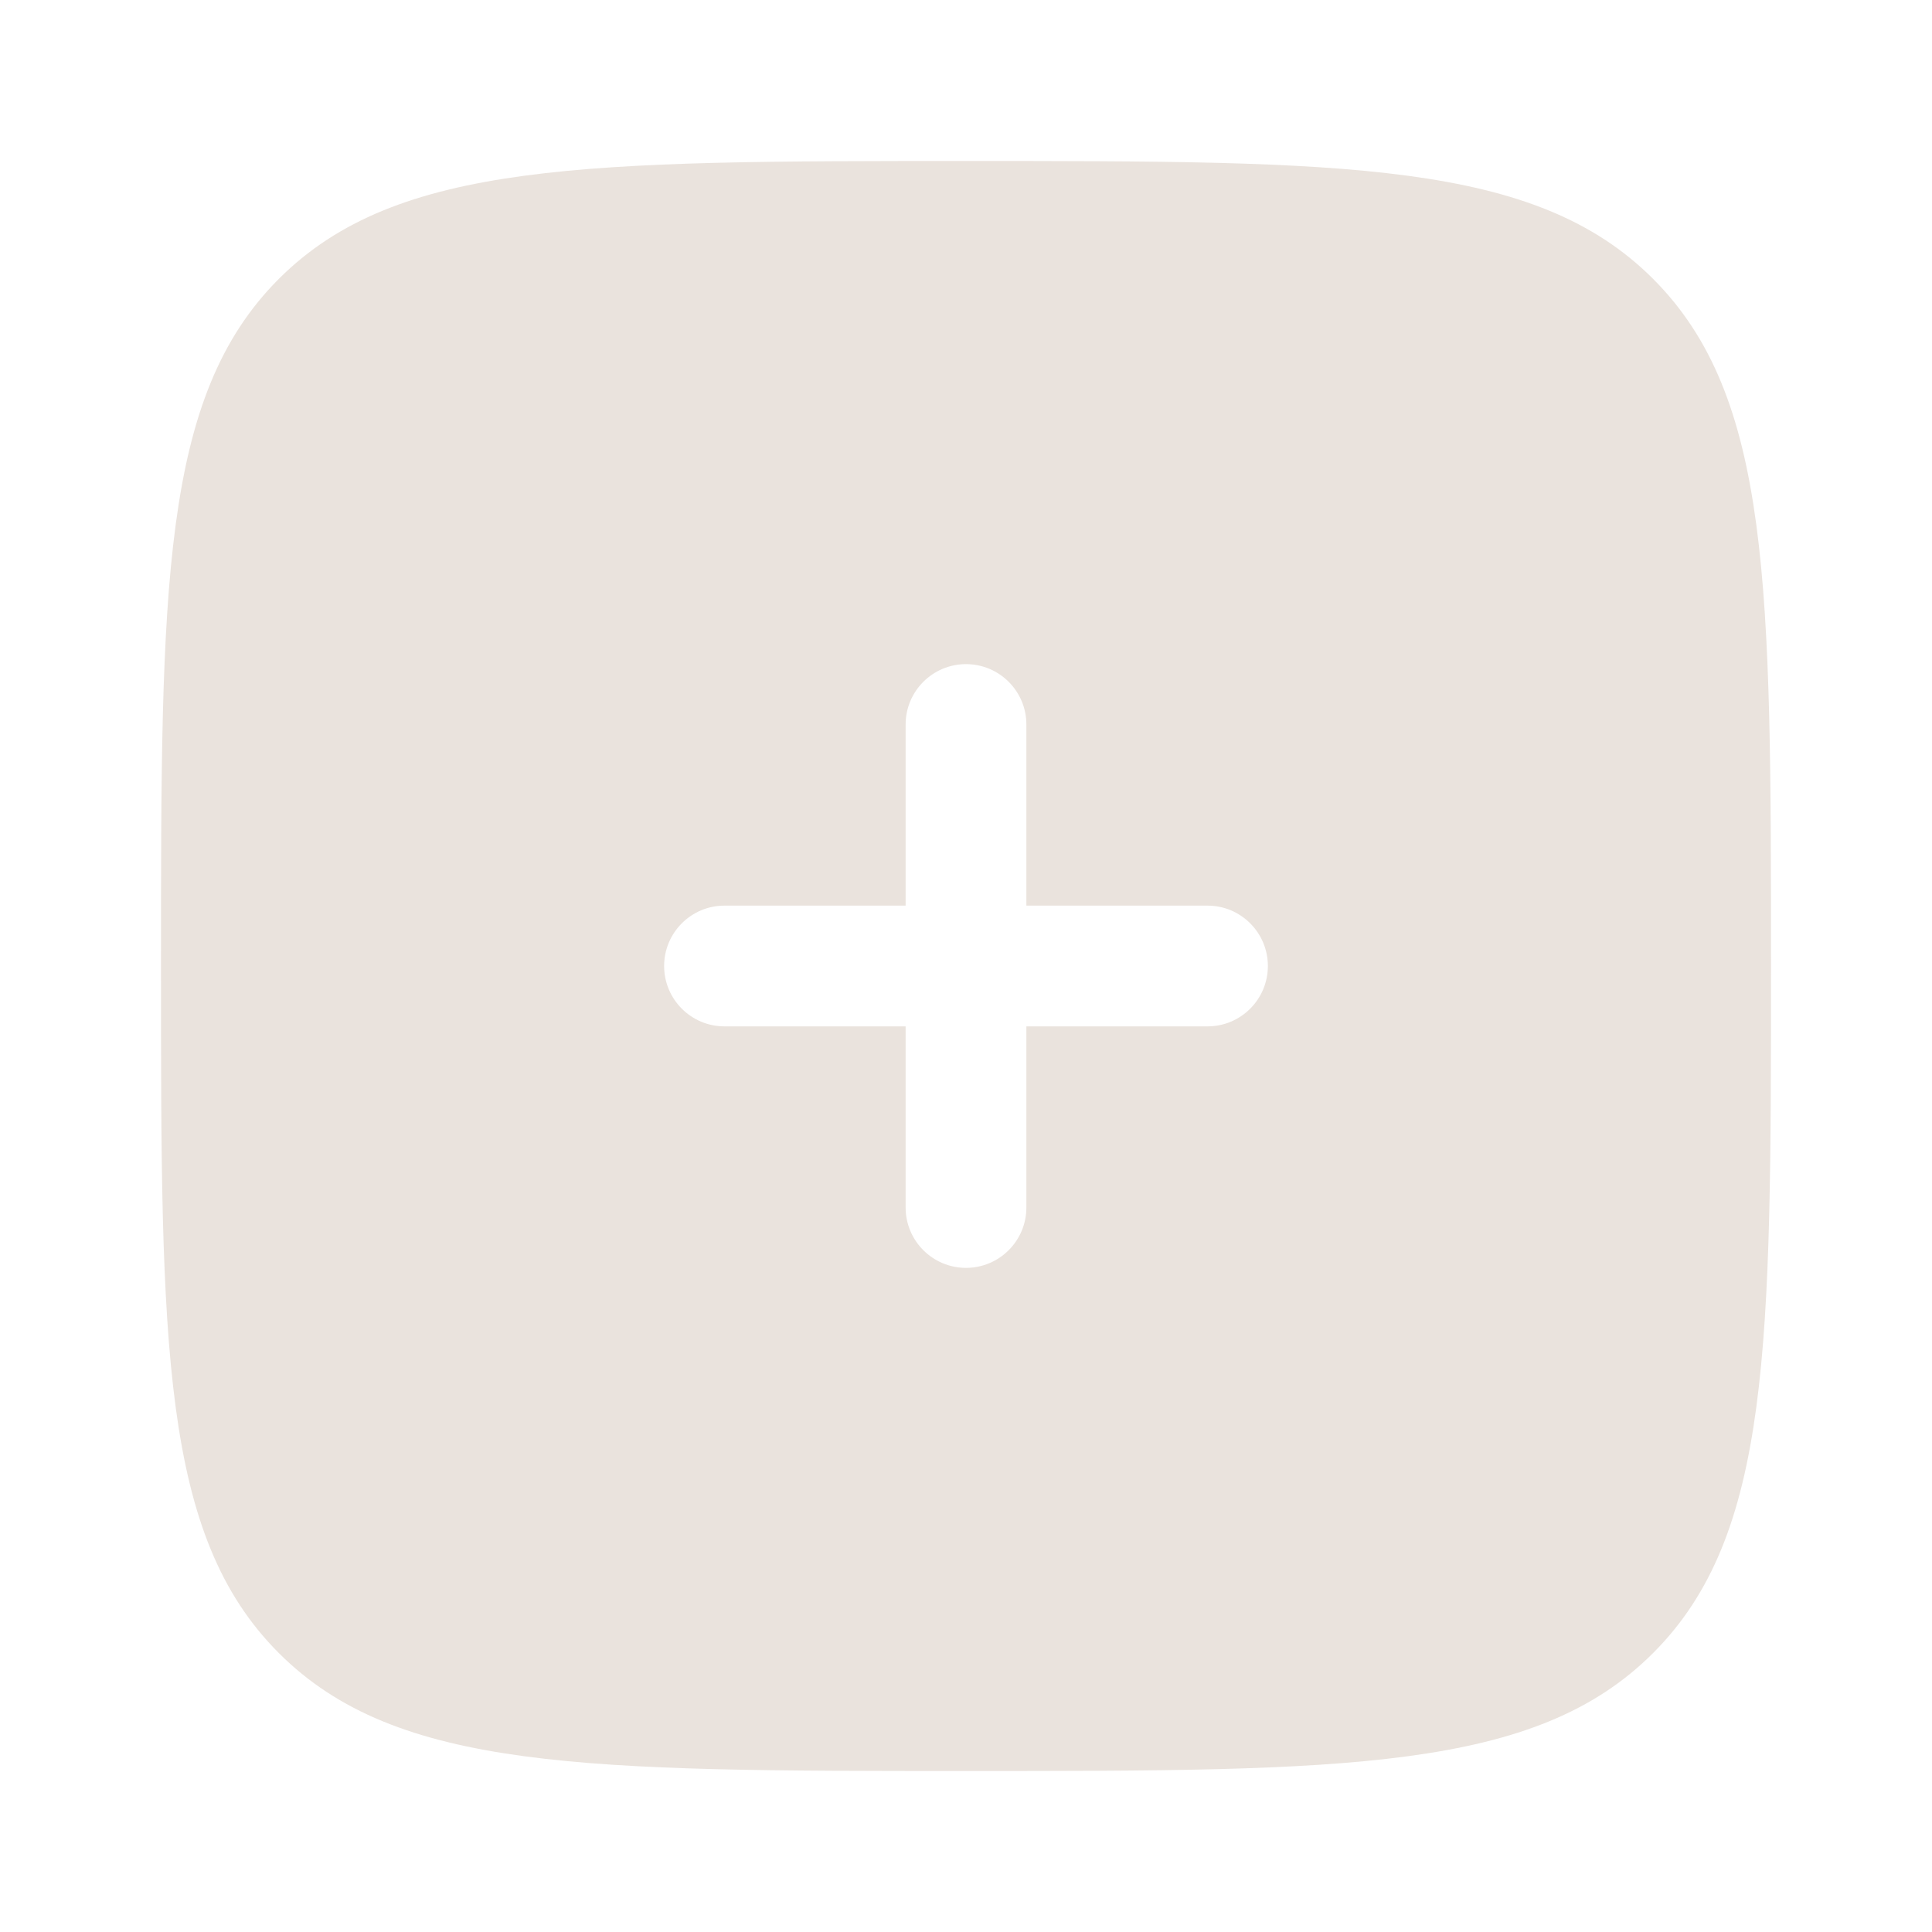
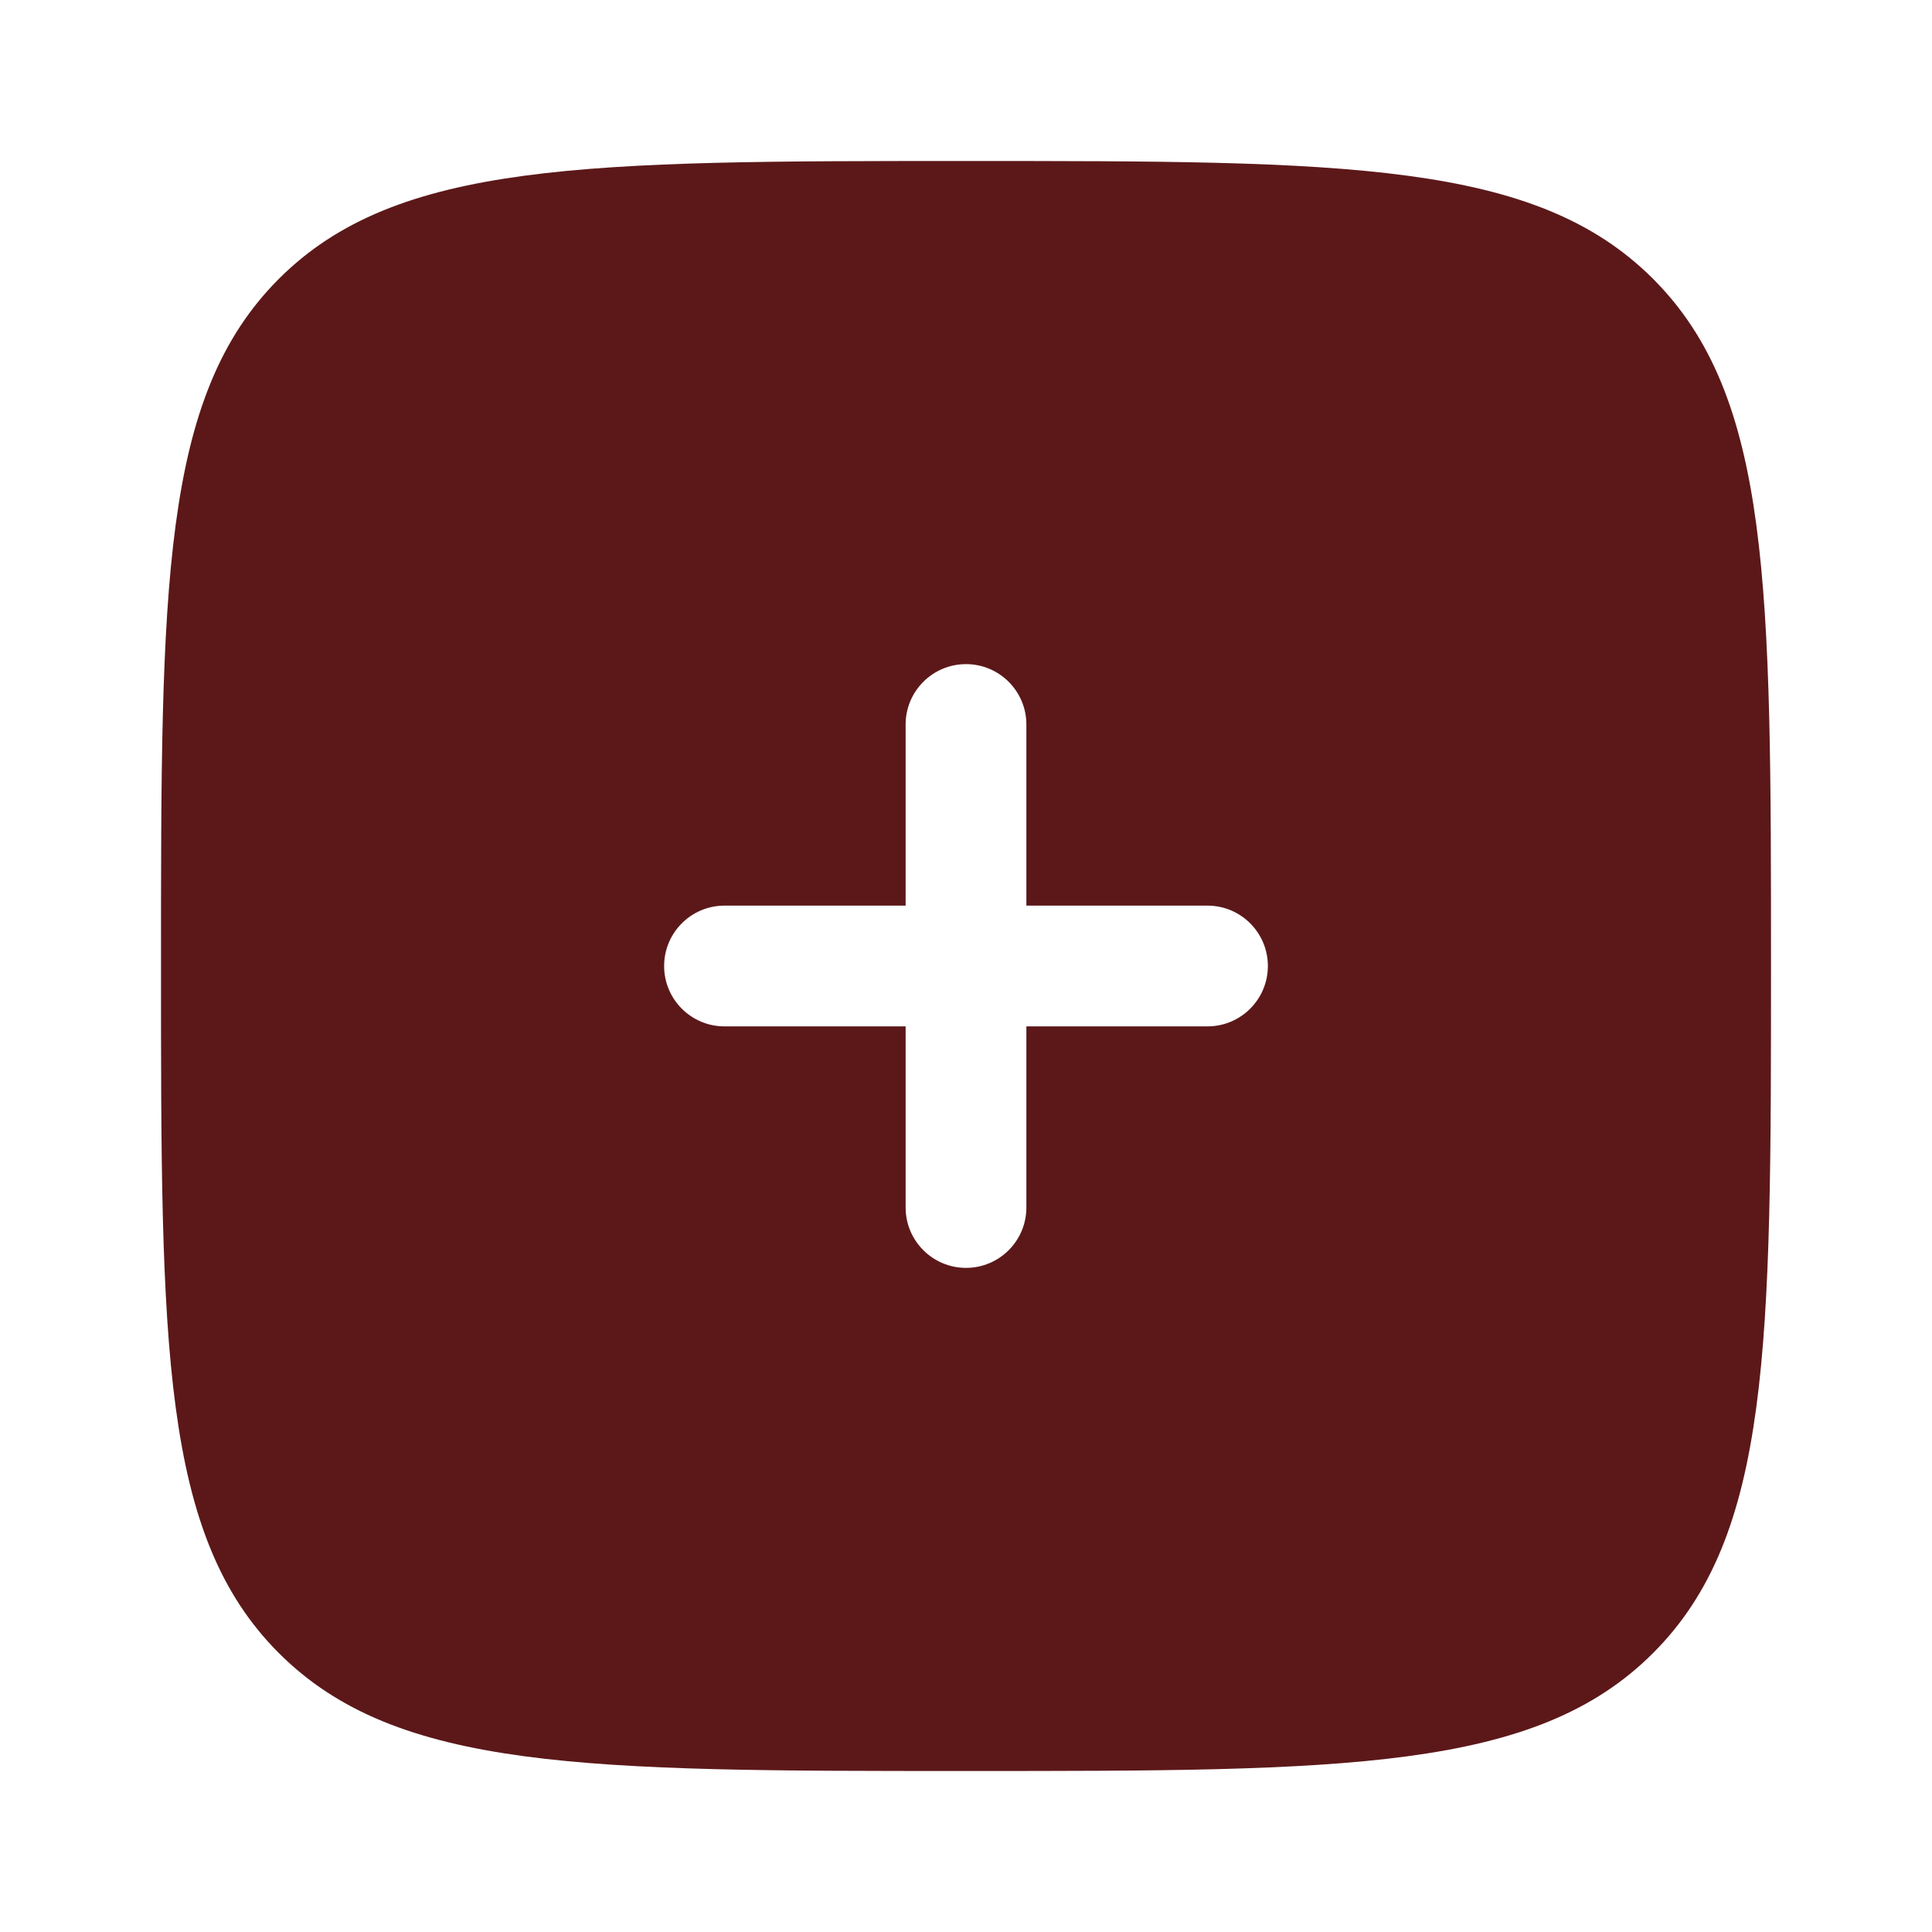
<svg xmlns="http://www.w3.org/2000/svg" width="256px" height="256px" viewBox="0 0 24 24" fill="none">
  <g id="SVGRepo_bgCarrier" stroke-width="0" />
  <g id="SVGRepo_tracerCarrier" stroke-linecap="round" stroke-linejoin="round" />
  <g id="SVGRepo_iconCarrier">
-     <path fill-rule="evenodd" clip-rule="evenodd" d="M12 22C7.286 22 4.929 22 3.464 20.535C2 19.071 2 16.714 2 12C2 7.286 2 4.929 3.464 3.464C4.929 2 7.286 2 12 2C16.714 2 19.071 2 20.535 3.464C22 4.929 22 7.286 22 12C22 16.714 22 19.071 20.535 20.535C19.071 22 16.714 22 12 22ZM12 8.25C12.414 8.25 12.75 8.586 12.75 9V11.25H15C15.414 11.25 15.75 11.586 15.75 12C15.75 12.414 15.414 12.75 15 12.75H12.75L12.75 15C12.75 15.414 12.414 15.75 12 15.75C11.586 15.75 11.25 15.414 11.25 15V12.75H9C8.586 12.75 8.25 12.414 8.25 12C8.25 11.586 8.586 11.25 9 11.25H11.25L11.25 9C11.25 8.586 11.586 8.25 12 8.25Z" fill="#eae3dd" />
+     <path fill-rule="evenodd" clip-rule="evenodd" d="M12 22C7.286 22 4.929 22 3.464 20.535C2 19.071 2 16.714 2 12C2 7.286 2 4.929 3.464 3.464C4.929 2 7.286 2 12 2C16.714 2 19.071 2 20.535 3.464C22 4.929 22 7.286 22 12C22 16.714 22 19.071 20.535 20.535C19.071 22 16.714 22 12 22ZM12 8.25C12.414 8.25 12.75 8.586 12.75 9V11.25H15C15.414 11.25 15.75 11.586 15.75 12C15.75 12.414 15.414 12.75 15 12.75H12.75L12.75 15C12.75 15.414 12.414 15.75 12 15.75C11.586 15.75 11.25 15.414 11.25 15V12.75H9C8.586 12.75 8.25 12.414 8.25 12C8.25 11.586 8.586 11.25 9 11.25H11.25L11.25 9C11.25 8.586 11.586 8.25 12 8.25Z" fill="#5c1819" />
  </g>
</svg>
